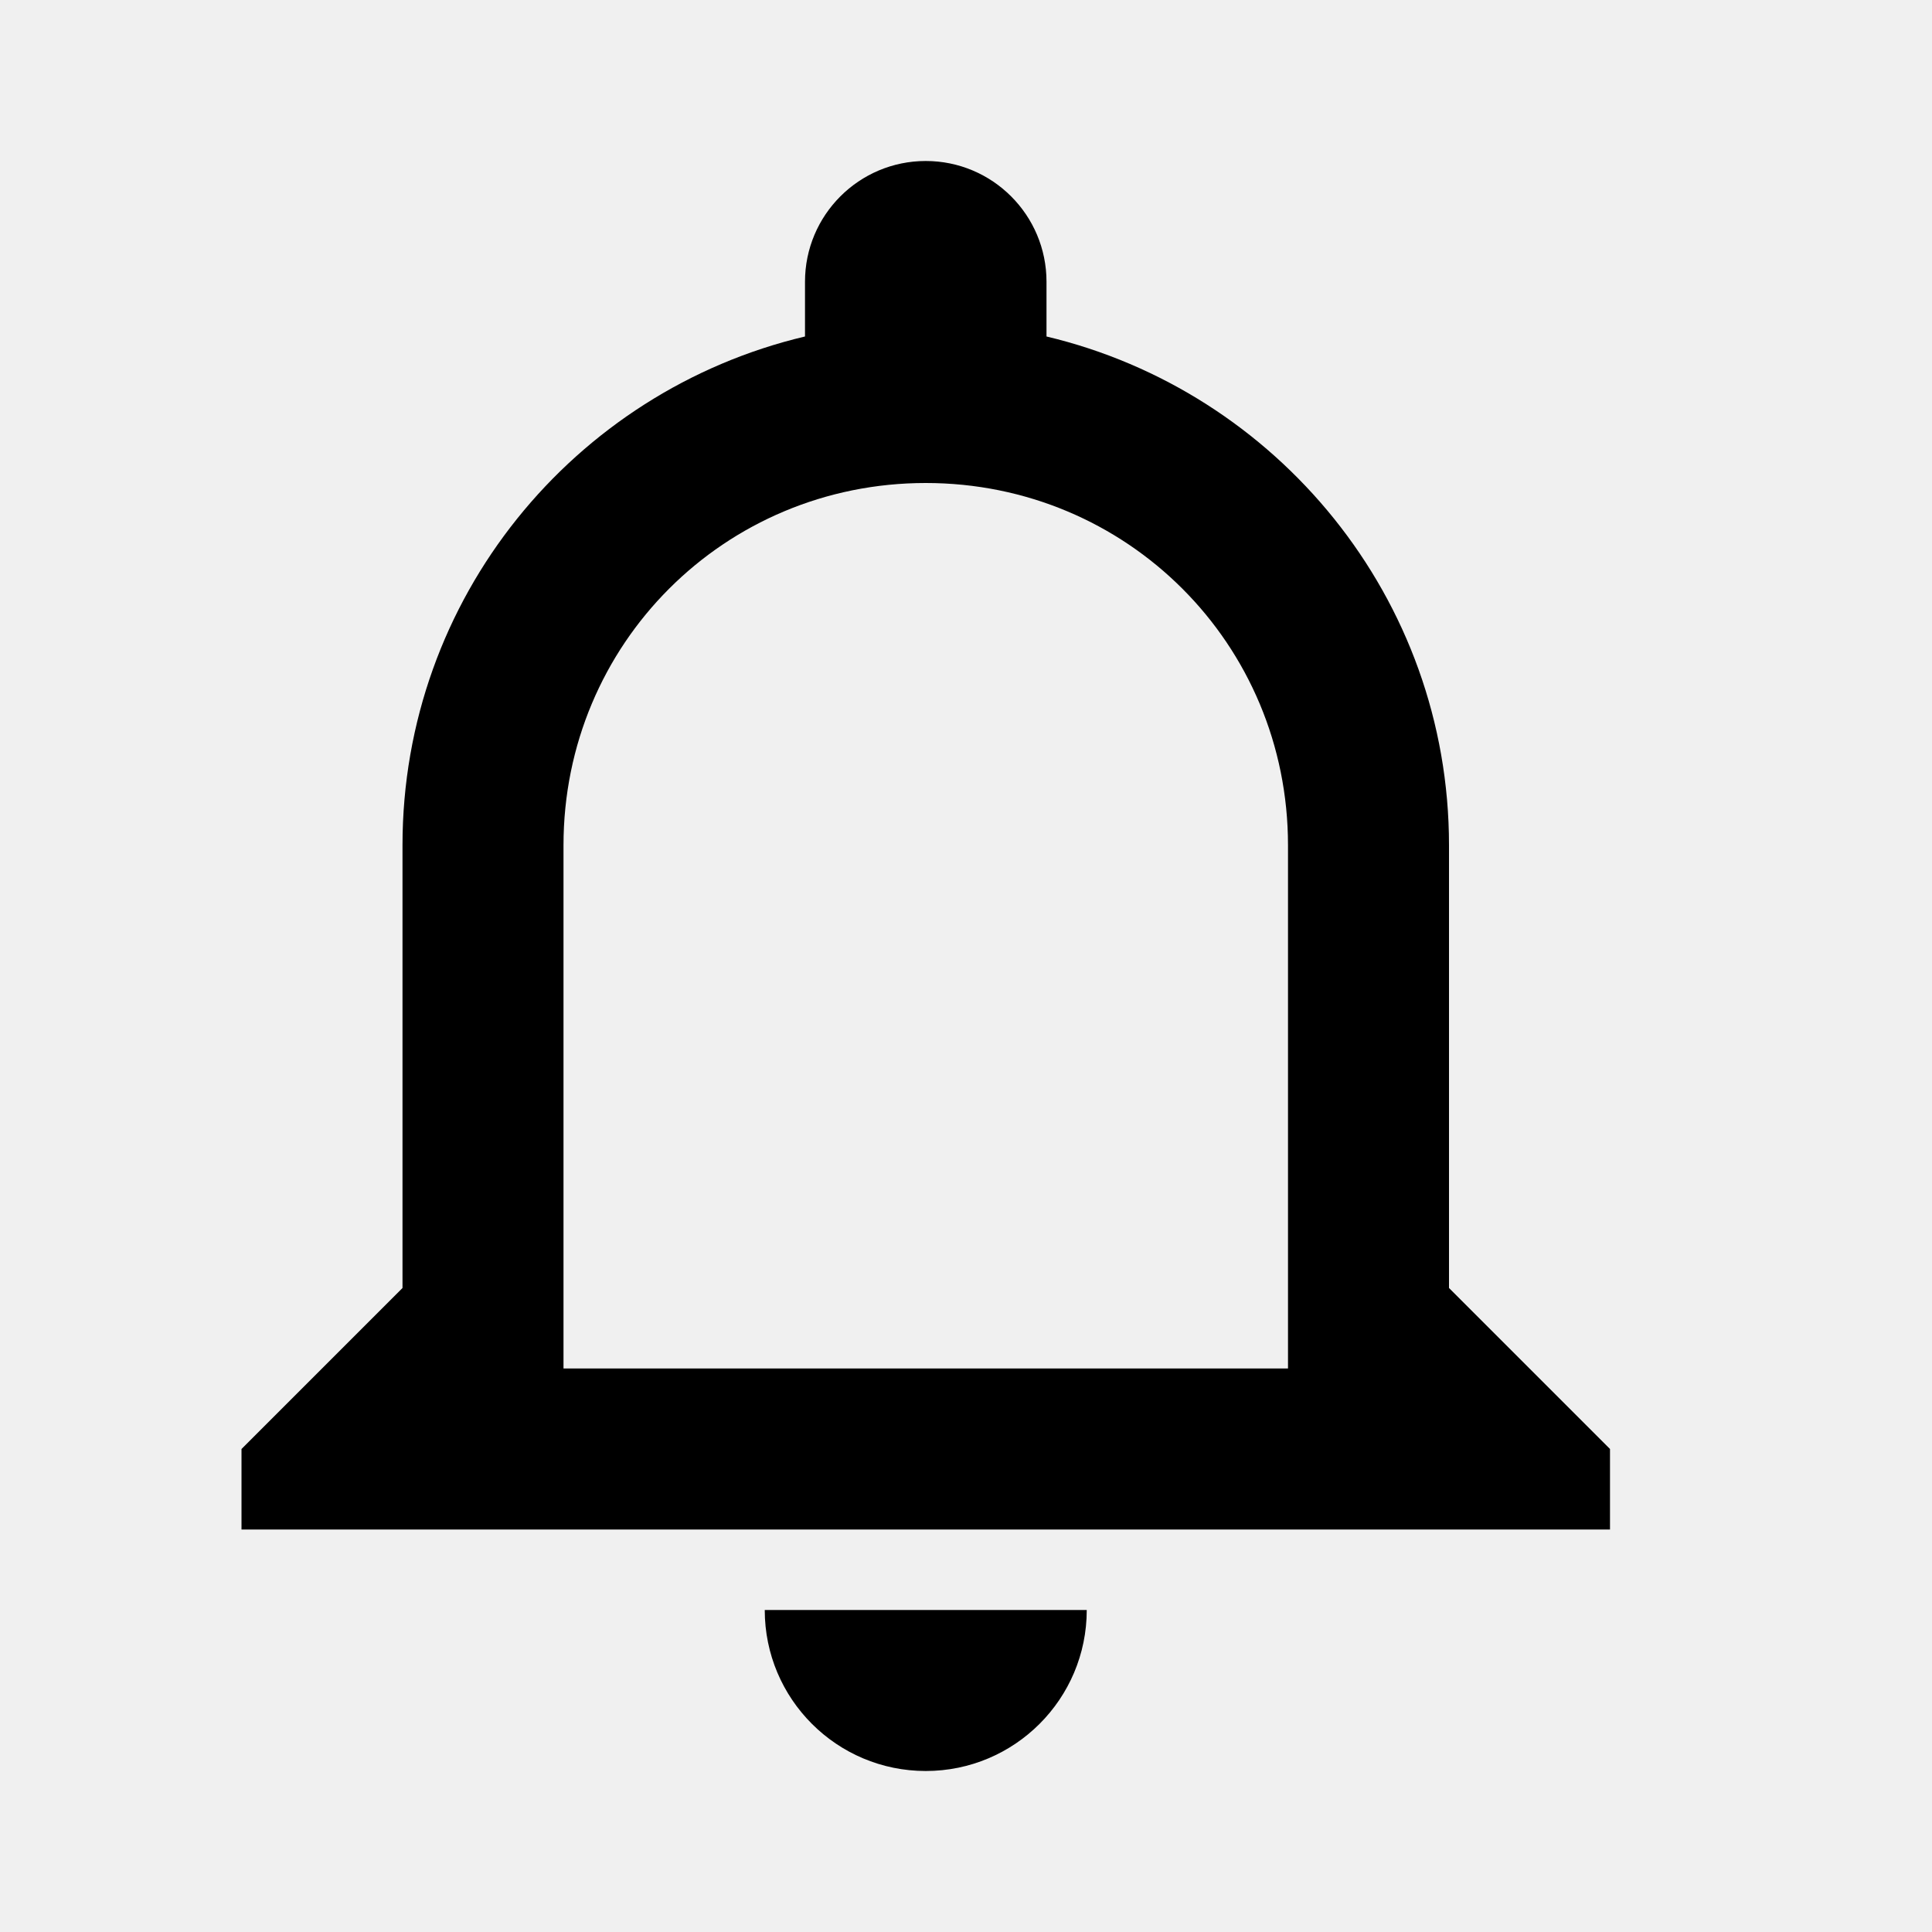
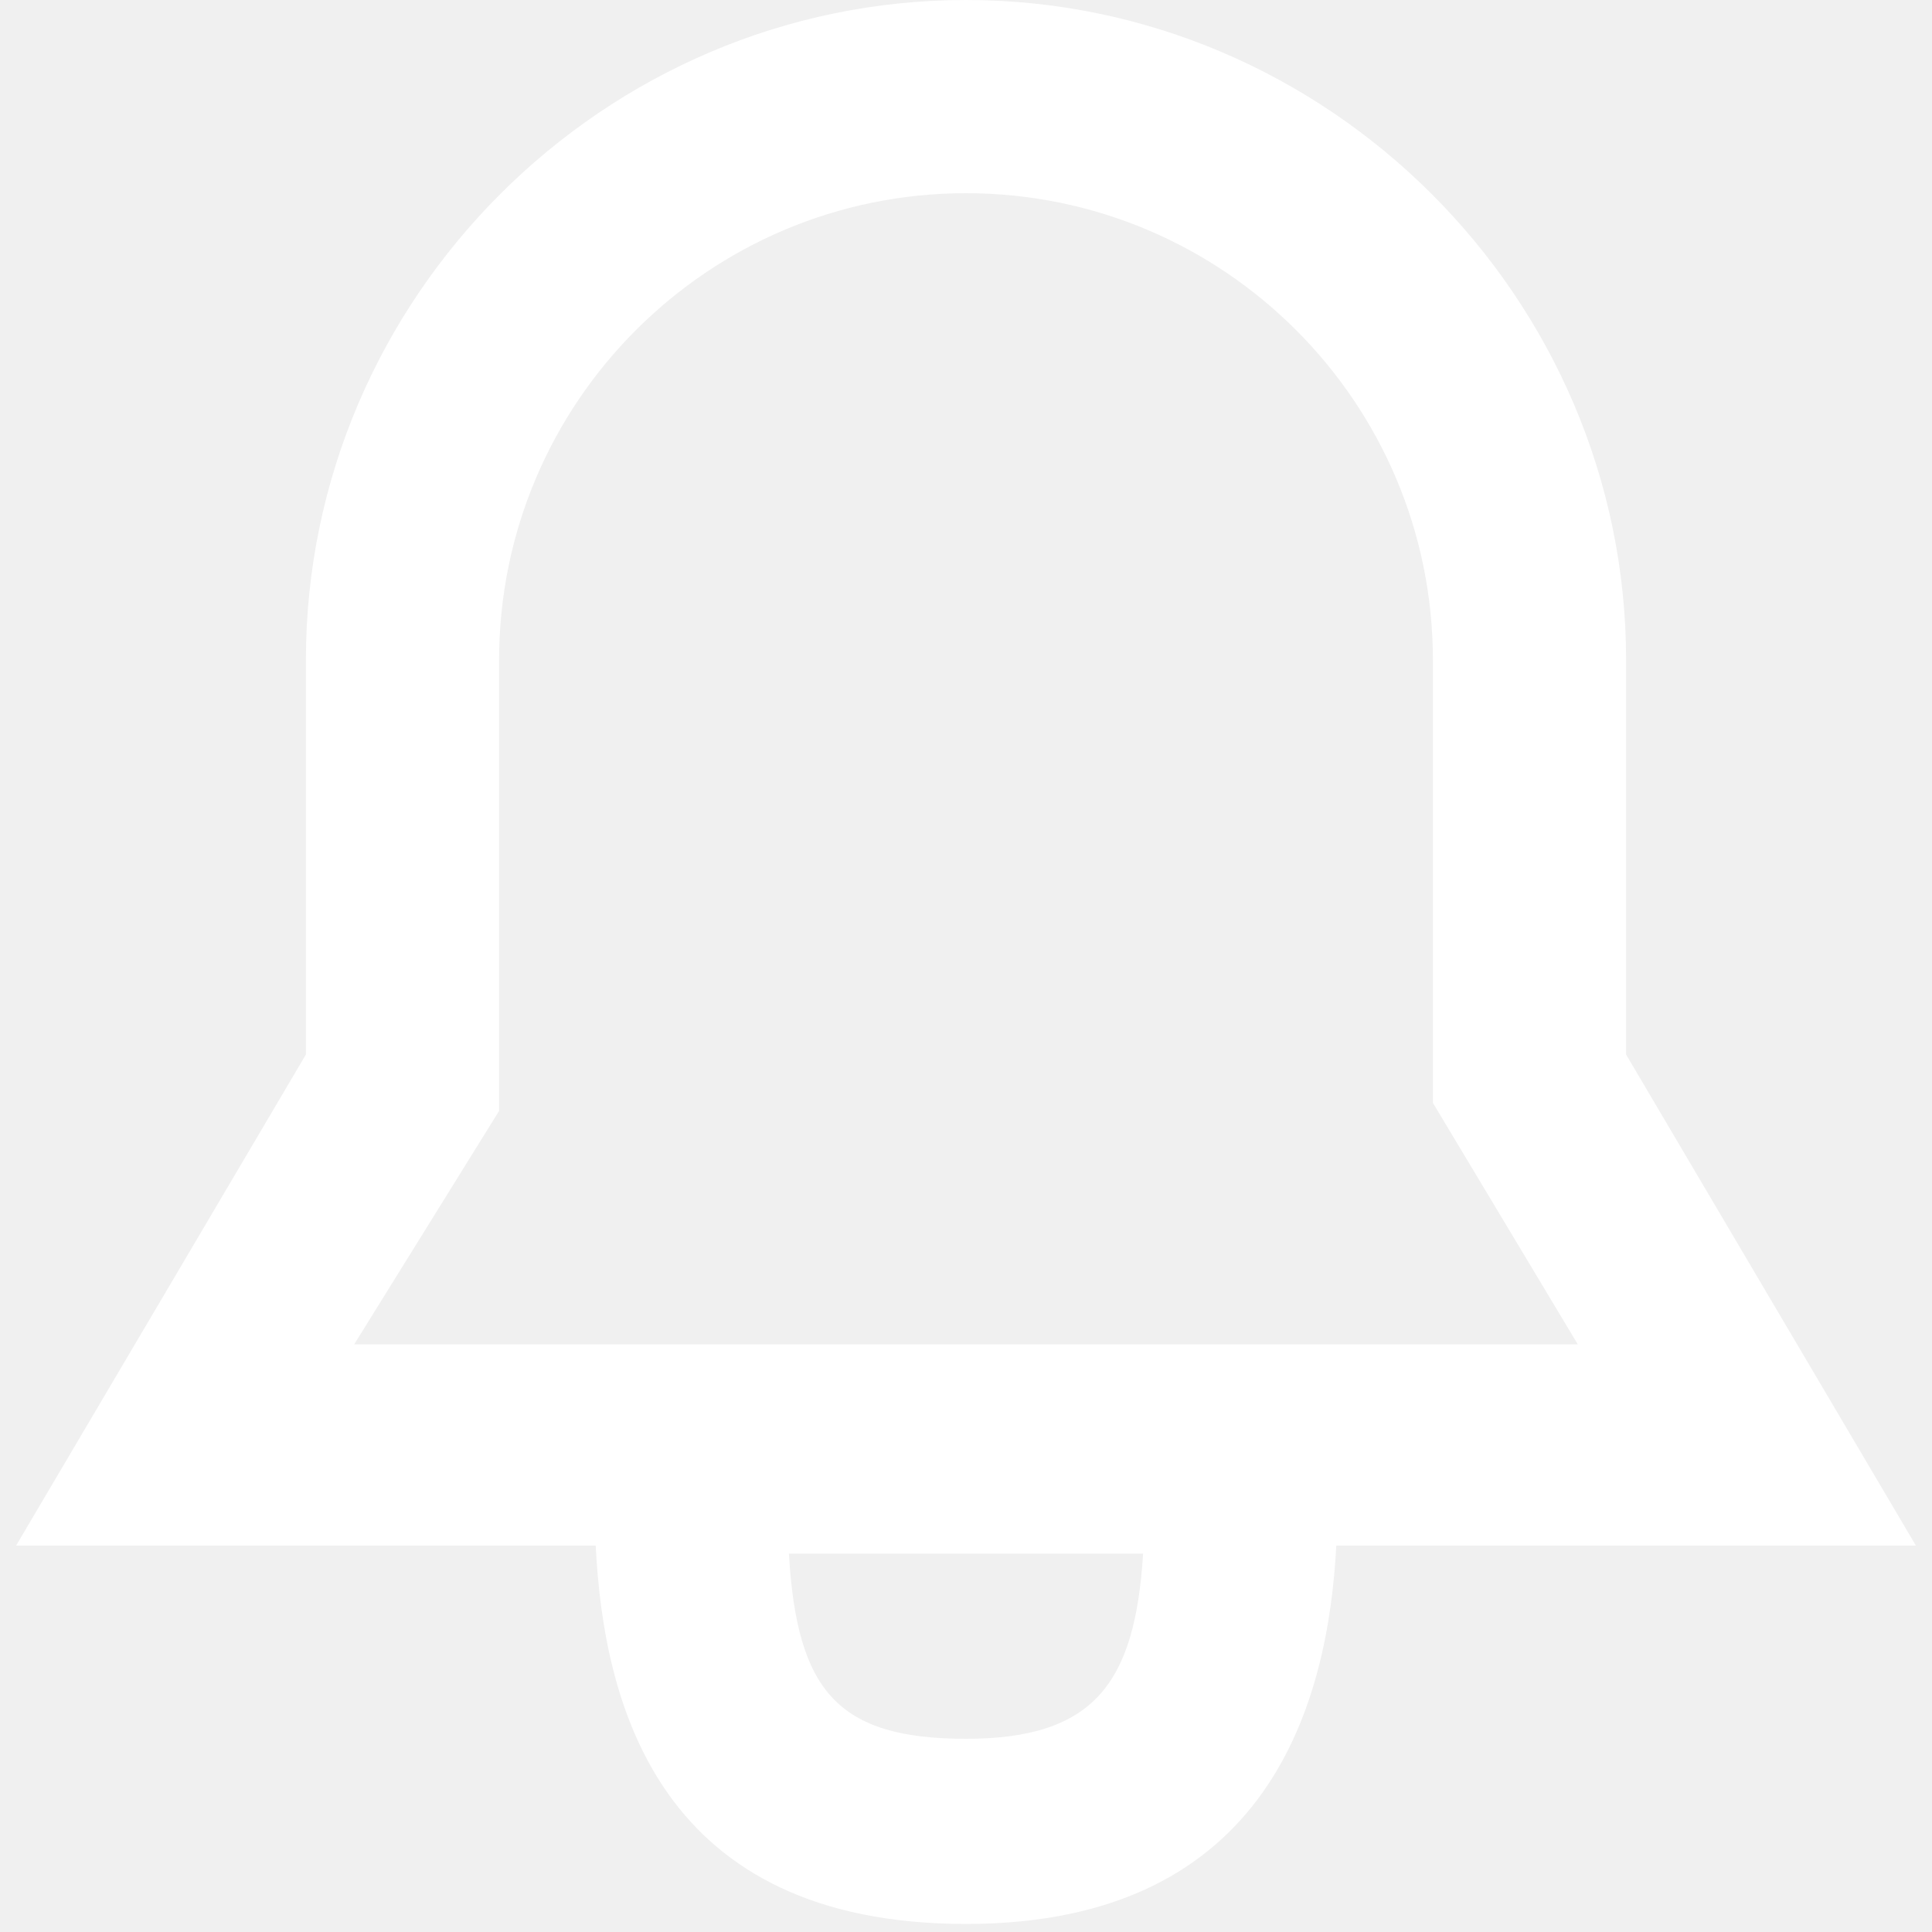
- <svg xmlns="http://www.w3.org/2000/svg" version="1.1" width="24" height="24" viewBox="0 0 24 24">
-   <path d="M16,17H7V10.5C7,8 9,6 11.5,6C14,6 16,8 16,10.5M18,16V10.5C18,7.43 15.86,4.86 13,4.18V3.5A1.5,1.5 0 0,0 11.5,2A1.5,1.5 0 0,0 10,3.5V4.18C7.13,4.86 5,7.43 5,10.5V16L3,18V19H20V18M11.5,22A2,2 0 0,0 13.5,20H9.5A2,2 0 0,0 11.5,22Z" />
+ <svg xmlns="http://www.w3.org/2000/svg" version="1.1" id="图层_1" x="0px" y="0px" viewBox="0 0 24 24" enable-background="new 0 0 24 24" xml:space="preserve">
+   <path fill="#FFFFFF" d="M23.8,19.2l-3.6-6.1V8.2C20.2,3.7,16.5,0,12,0S3.8,3.7,3.8,8.2v4.9l-3.6,6.1h7.2c0.1,2,0.8,4.7,4.6,4.7  c3.8,0,4.5-2.8,4.6-4.7H23.8z M6.2,13.8V8.2C6.2,5,8.8,2.4,12,2.4s5.8,2.6,5.8,5.8v5.5l1.8,3H4.4L6.2,13.8z M12,21.6  c-1.6,0-2.1-0.6-2.2-2.3h4.4C14.1,20.9,13.6,21.6,12,21.6z" />
</svg>
